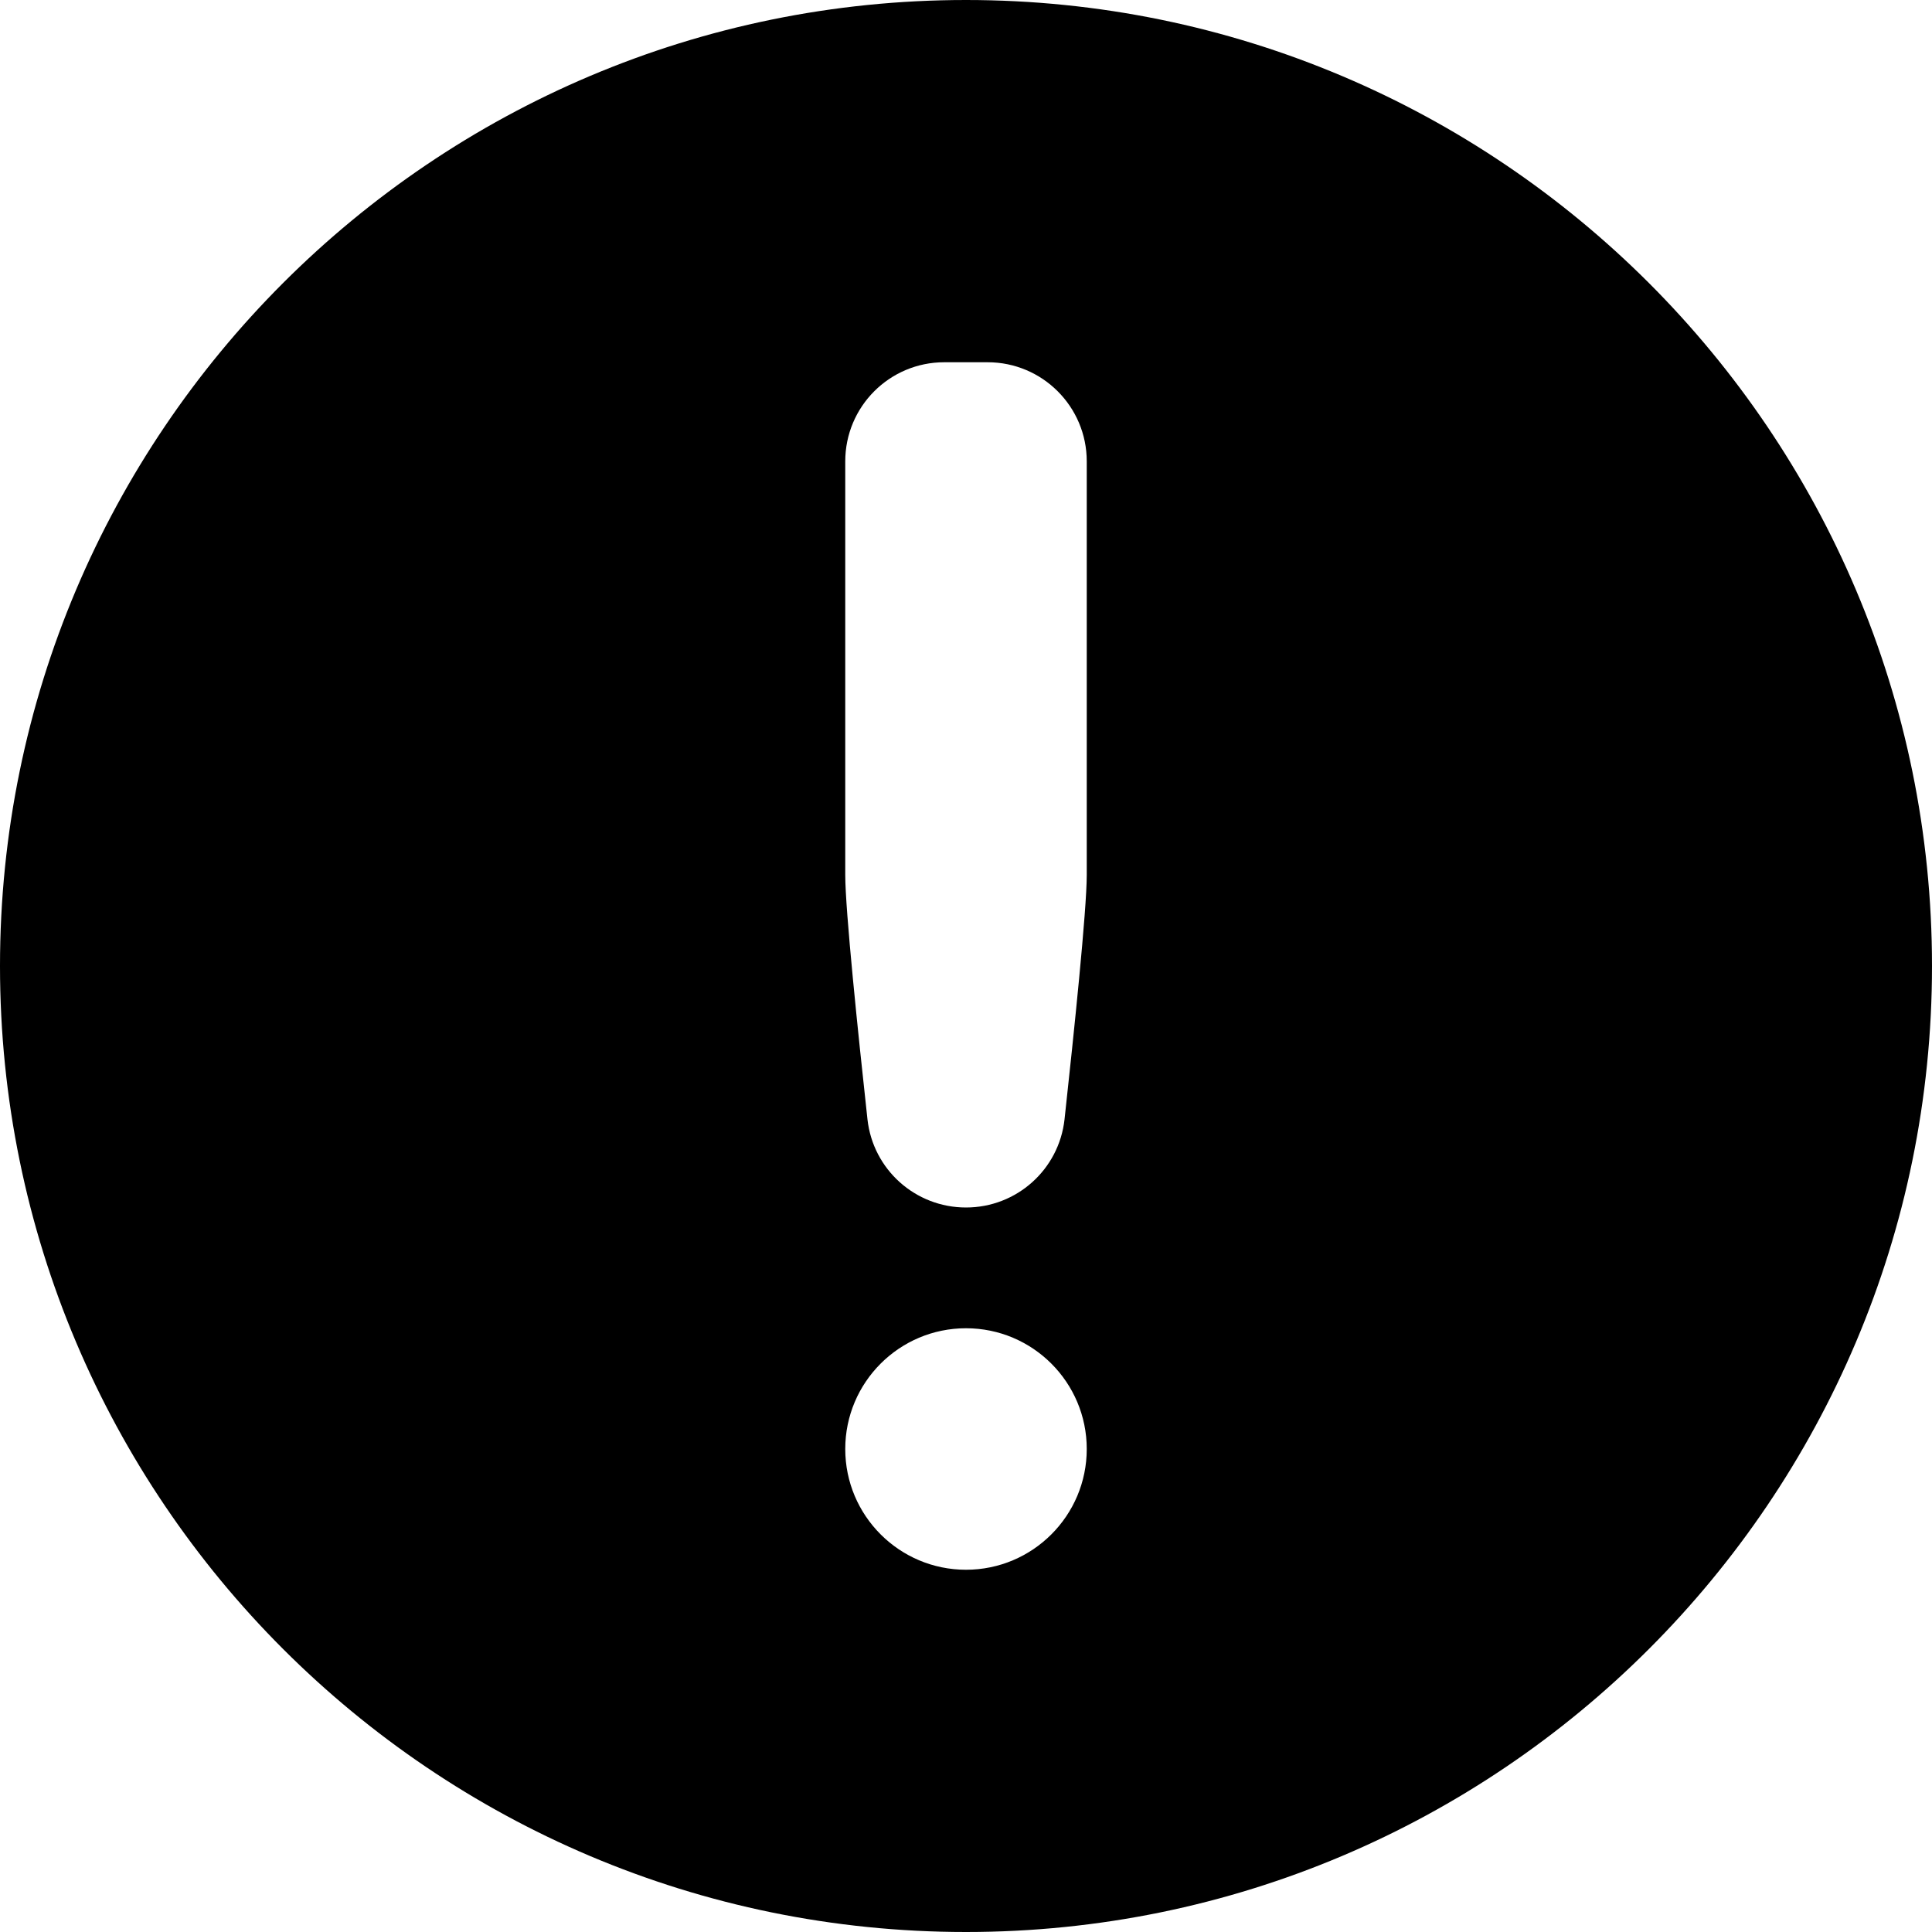
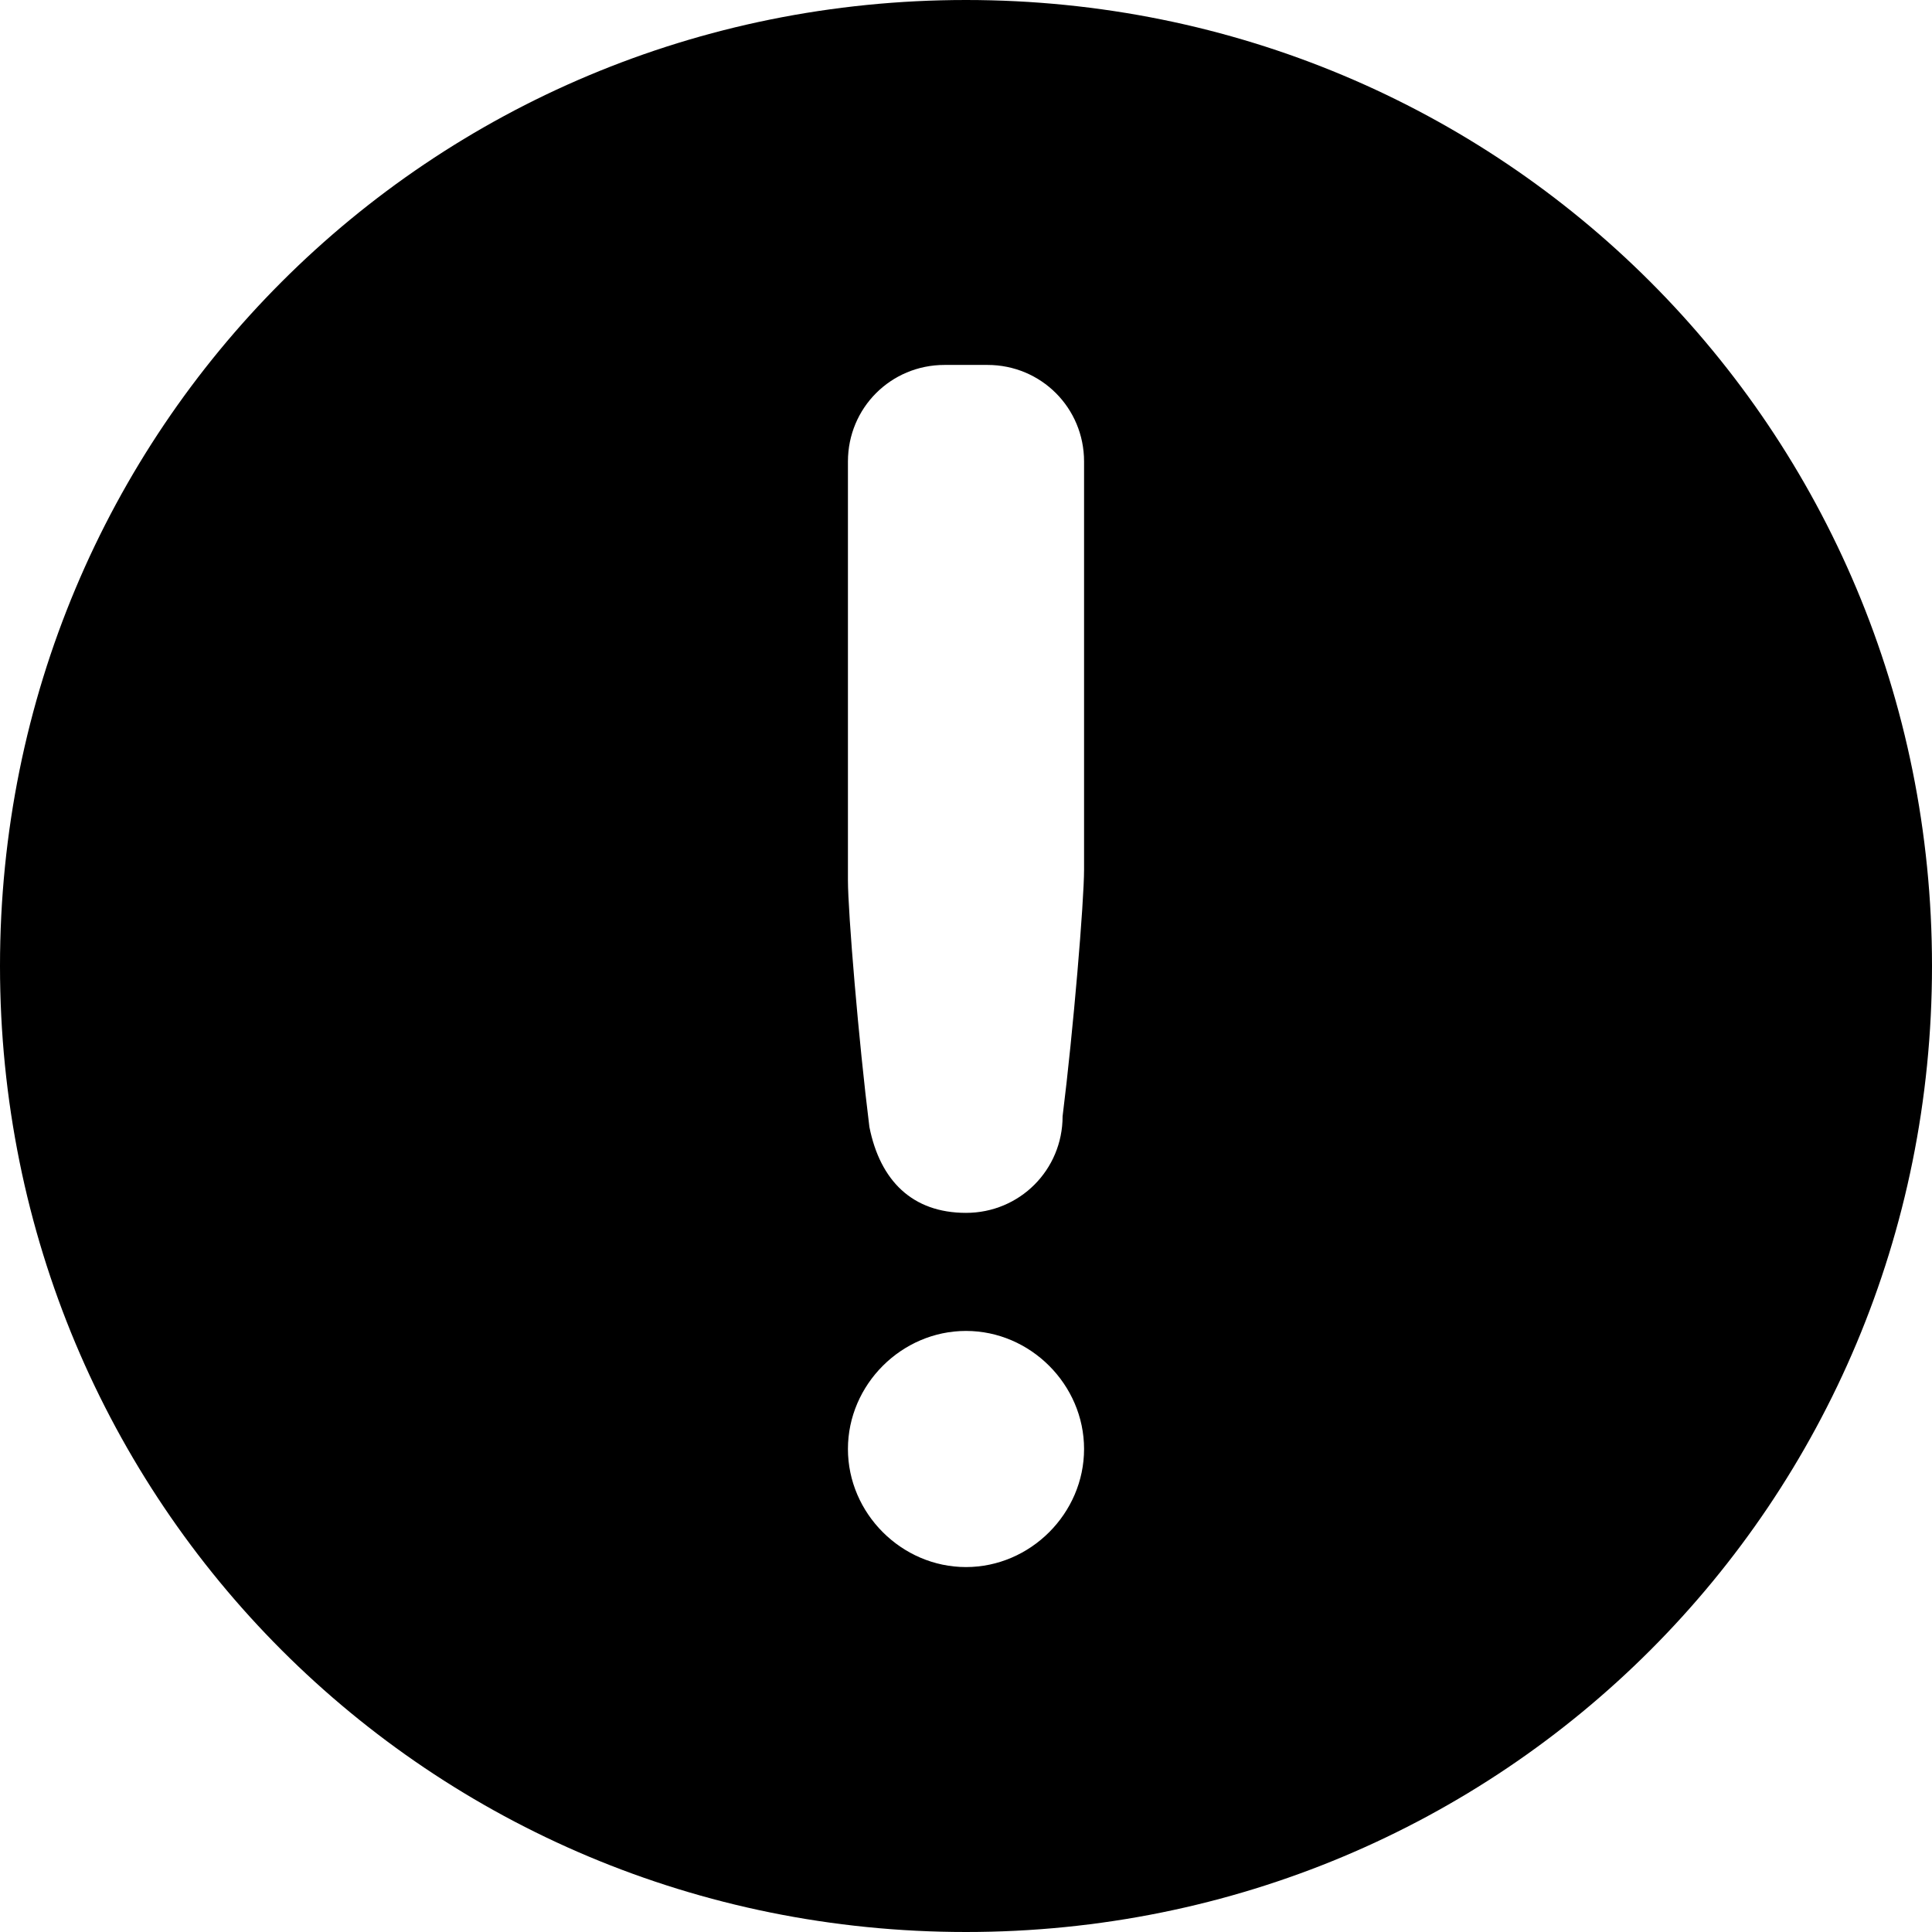
- <svg xmlns="http://www.w3.org/2000/svg" viewBox="0 0 500 500">
-   <path d="M250,0 C112,0 0,112 0,250 C0,388 112,500 250,500 C388,500 500,388 500,250 C500,112 388,0 250,0 Z M250,406.25 C232.75,406.25 218.75,392.25 218.75,375 C218.75,357.75 232.75,343.75 250,343.75 C267.25,343.75 281.25,357.75 281.25,375 C281.25,392.25 267.25,406.25 250,406.25 Z M275.5,289.688 C274.062,302.688 263.094,312.5 250,312.5 C236.906,312.5 225.938,302.688 224.5,289.688 C222.062,267.375 218.75,235.5 218.75,226.438 L218.75,119.406 C218.75,105.219 230.219,93.75 244.375,93.75 L255.594,93.75 C269.75,93.75 281.25,105.219 281.25,119.406 L281.25,226.438 C281.25,235.5 277.938,267.375 275.5,289.688 Z" fill="#000000" fill-rule="nonzero" />
+ <svg xmlns="http://www.w3.org/2000/svg" viewBox="0 0 18 18">
+   <path d="M9,0C4,0,0,4,0,9s4,9,9,9s9-4,9-9S14,0,9,0z M9,14.6c-0.6,0-1.1-0.5-1.1-1.1s0.5-1.1,1.1-1.1s1.1,0.5,1.1,1.1  S9.6,14.6,9,14.6z M10.1,8.1c0,0.3-0.1,1.5-0.2,2.3c0,0.5-0.4,0.9-0.9,0.9S8.2,11,8.1,10.5C8,9.7,7.9,8.5,7.9,8.2V4.3  c0-0.5,0.4-0.9,0.9-0.9h0.4c0.5,0,0.9,0.4,0.9,0.9V8.1z" />
</svg>
